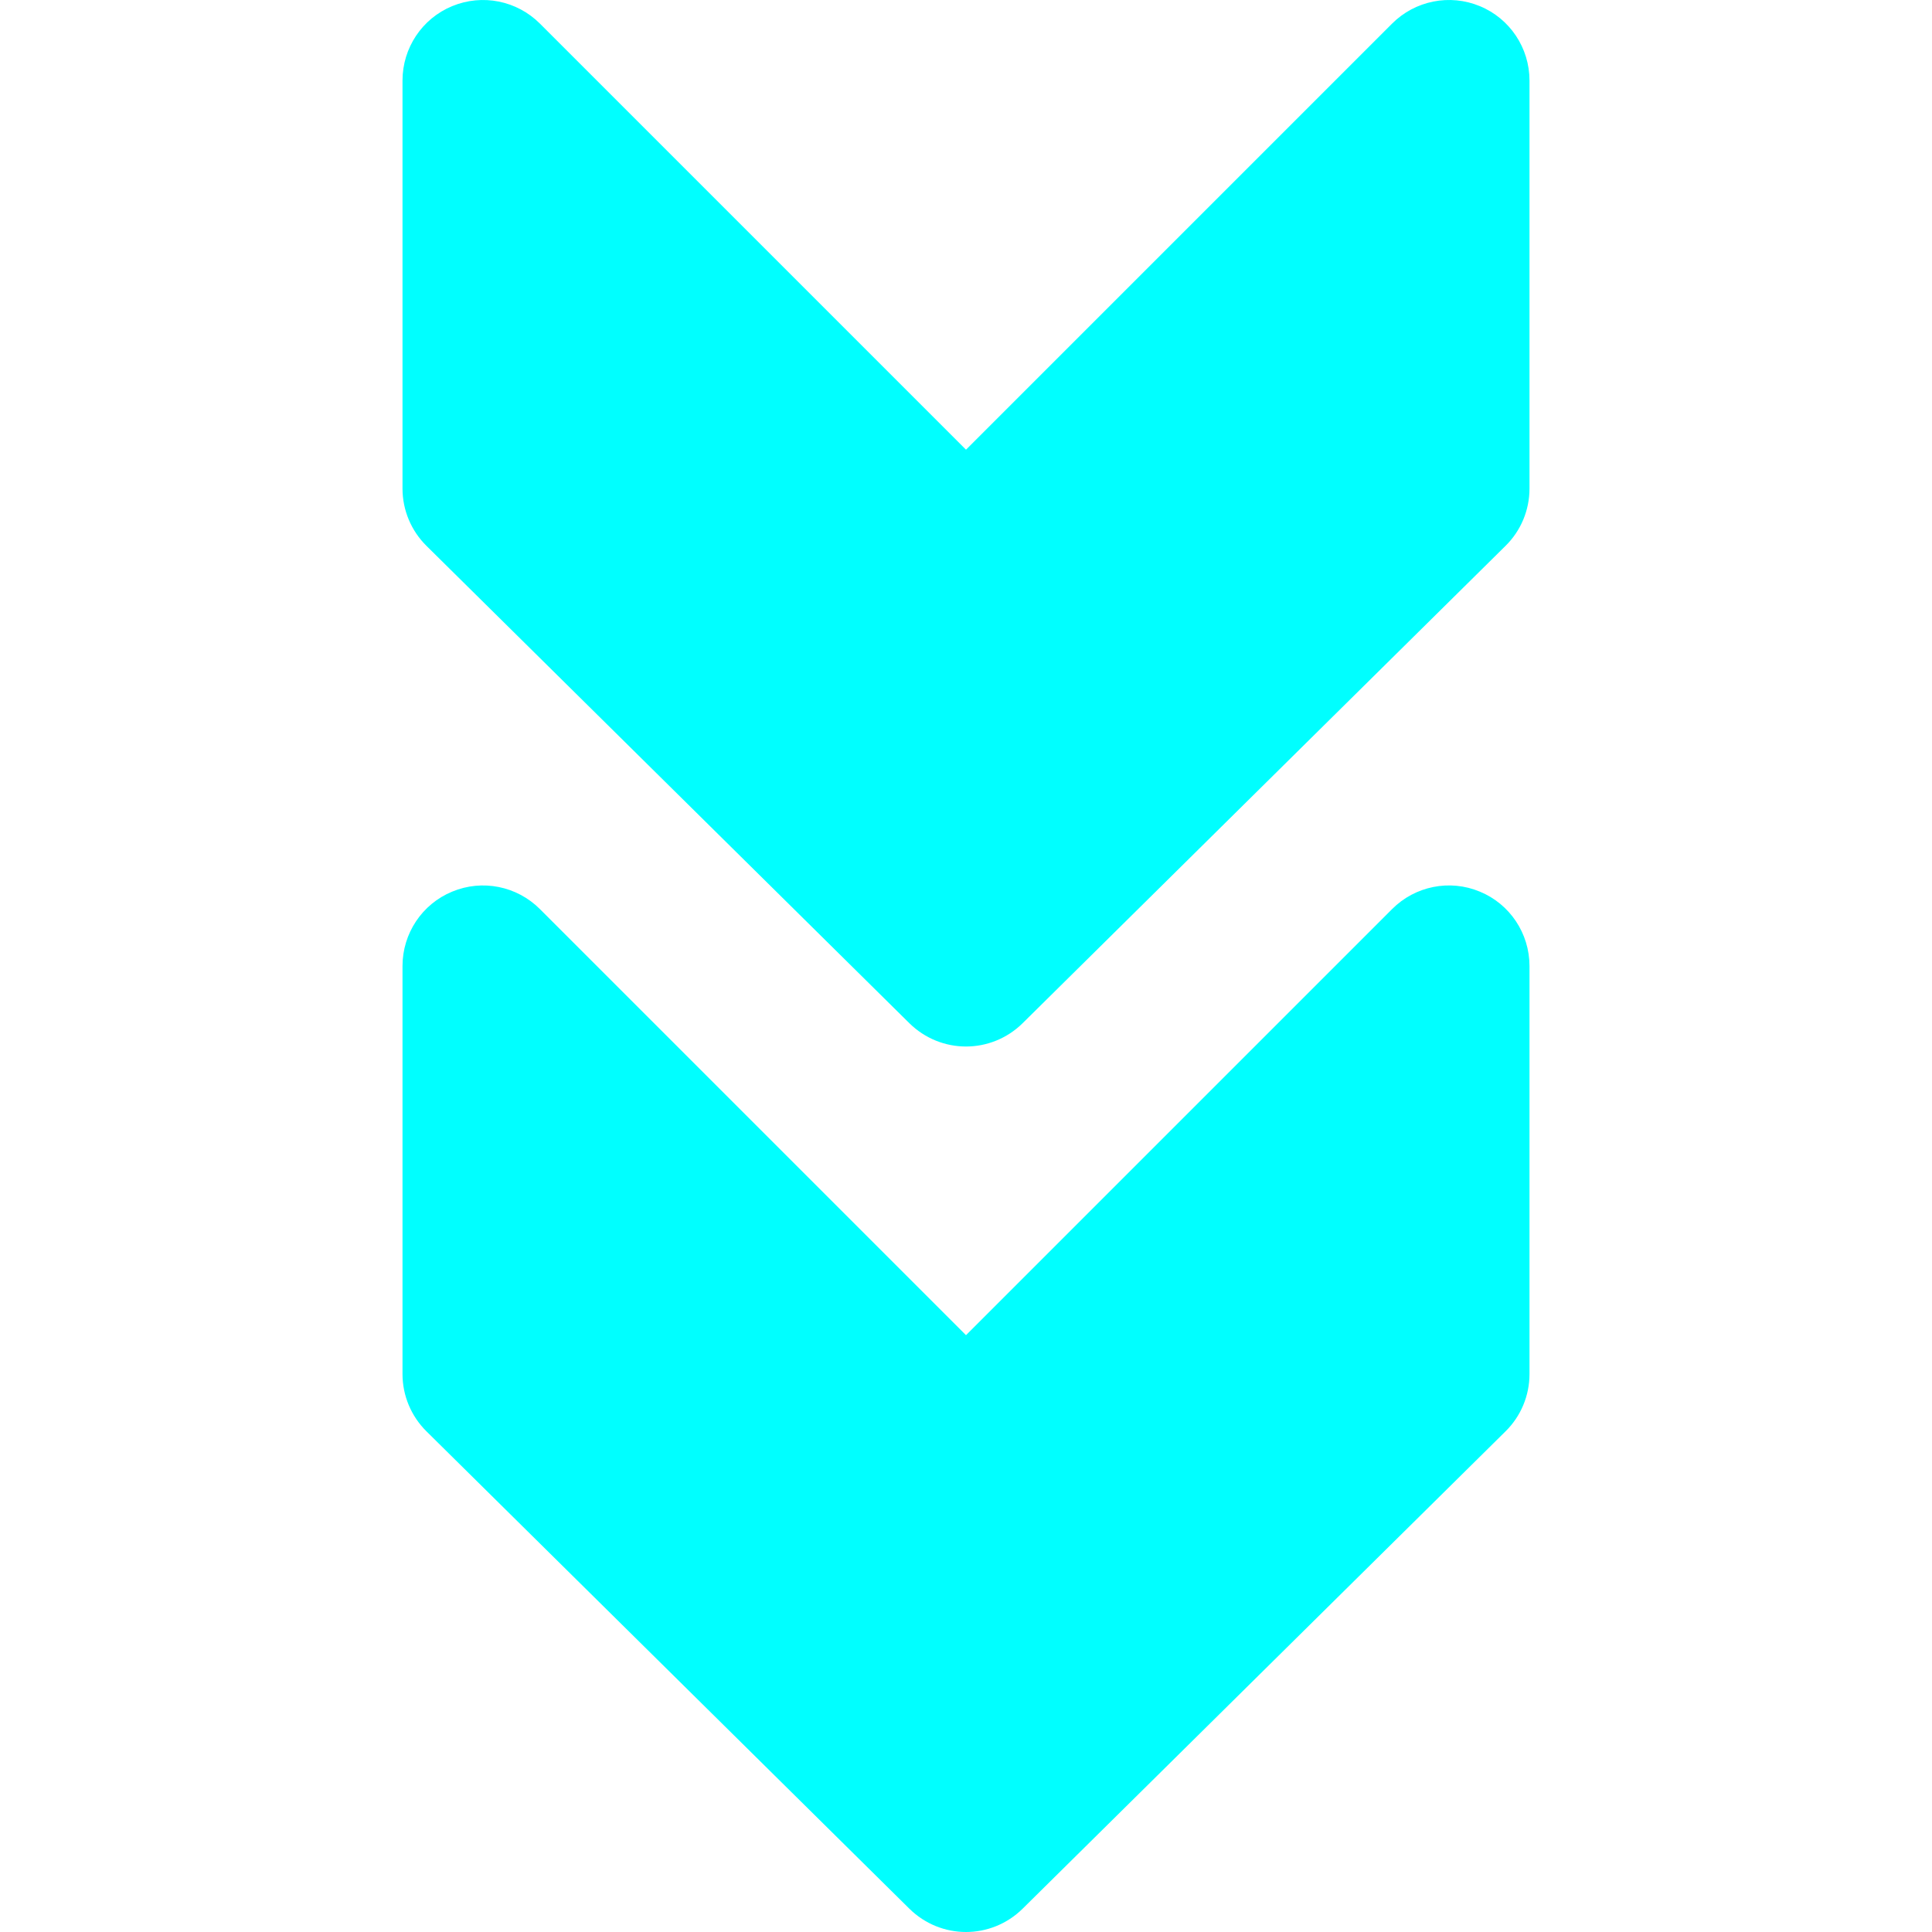
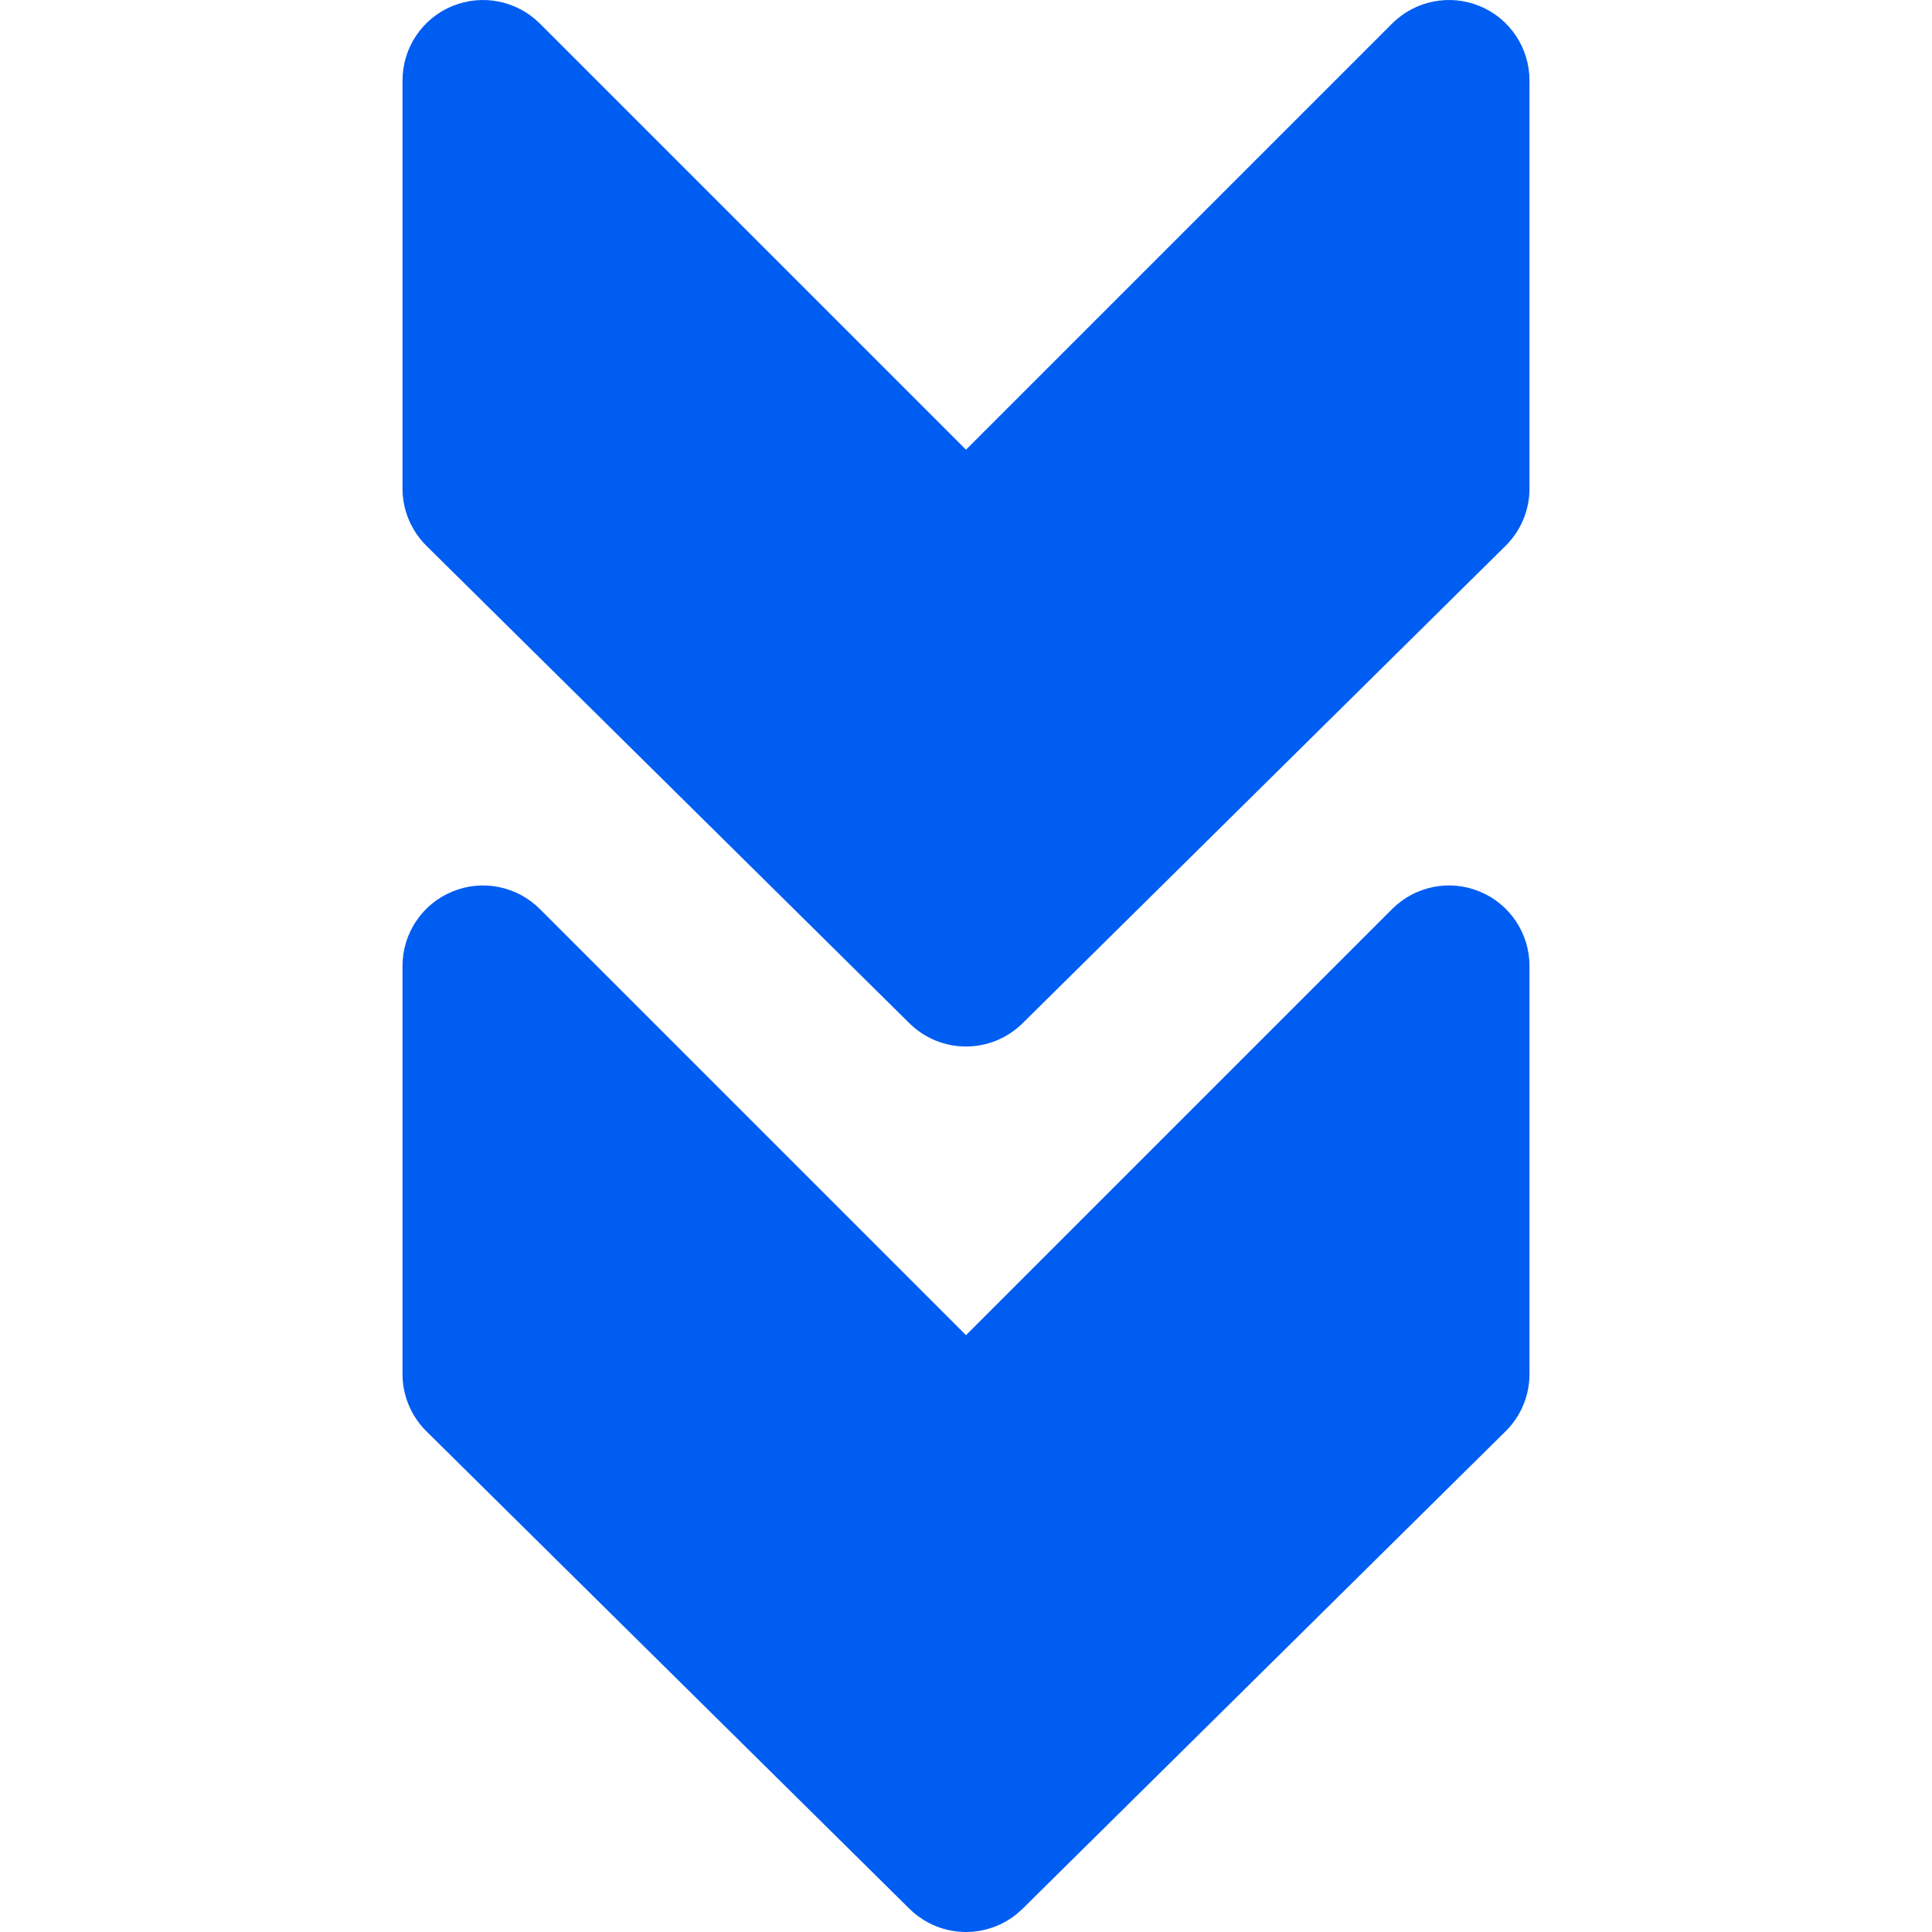
<svg xmlns="http://www.w3.org/2000/svg" version="1.1" id="Layer_1" x="0px" y="0px" viewBox="0 0 512.005 512.005" style="enable-background:new 0 0 512.005 512.005;" xml:space="preserve">
  <g>
    <g>
-       <path fill="#00FFFF" d="M392.173,236.293c-7.957-3.328-17.152-1.493-23.253,4.629L256.002,353.84L143.085,240.922    c-6.101-6.101-15.253-7.957-23.253-4.629c-7.979,3.285-13.163,11.093-13.163,19.712v108.139c0,5.717,2.304,11.179,6.336,15.168    l128,126.528c4.16,4.096,9.579,6.165,14.997,6.165c5.419,0,10.837-2.069,14.997-6.165l128-126.528    c4.053-3.989,6.336-9.451,6.336-15.168v-108.14C405.335,247.386,400.151,239.577,392.173,236.293z" />
+       <path fill="#005df2" d="M392.173,236.293c-7.957-3.328-17.152-1.493-23.253,4.629L256.002,353.84L143.085,240.922    c-6.101-6.101-15.253-7.957-23.253-4.629c-7.979,3.285-13.163,11.093-13.163,19.712v108.139c0,5.717,2.304,11.179,6.336,15.168    l128,126.528c4.16,4.096,9.579,6.165,14.997,6.165c5.419,0,10.837-2.069,14.997-6.165l128-126.528    c4.053-3.989,6.336-9.451,6.336-15.168v-108.14C405.335,247.386,400.151,239.577,392.173,236.293z" />
    </g>
  </g>
  <g>
    <g>
-       <path fill="#00FFFF" d="M392.173,1.626c-7.957-3.307-17.152-1.472-23.253,4.629L256.002,119.173L143.085,6.256    c-6.101-6.101-15.253-7.936-23.253-4.629c-7.979,3.285-13.163,11.093-13.163,19.712v108.139c0,5.717,2.304,11.179,6.336,15.168    l128,126.528c4.16,4.096,9.579,6.165,14.997,6.165c5.419,0,10.837-2.069,14.997-6.165l128-126.528    c4.053-3.989,6.336-9.451,6.336-15.168V21.338C405.335,12.72,400.151,4.912,392.173,1.626z" />
+       <path fill="#005df2" d="M392.173,1.626c-7.957-3.307-17.152-1.472-23.253,4.629L256.002,119.173L143.085,6.256    c-6.101-6.101-15.253-7.936-23.253-4.629c-7.979,3.285-13.163,11.093-13.163,19.712v108.139c0,5.717,2.304,11.179,6.336,15.168    l128,126.528c4.16,4.096,9.579,6.165,14.997,6.165c5.419,0,10.837-2.069,14.997-6.165l128-126.528    c4.053-3.989,6.336-9.451,6.336-15.168V21.338C405.335,12.72,400.151,4.912,392.173,1.626z" />
    </g>
  </g>
</svg>
